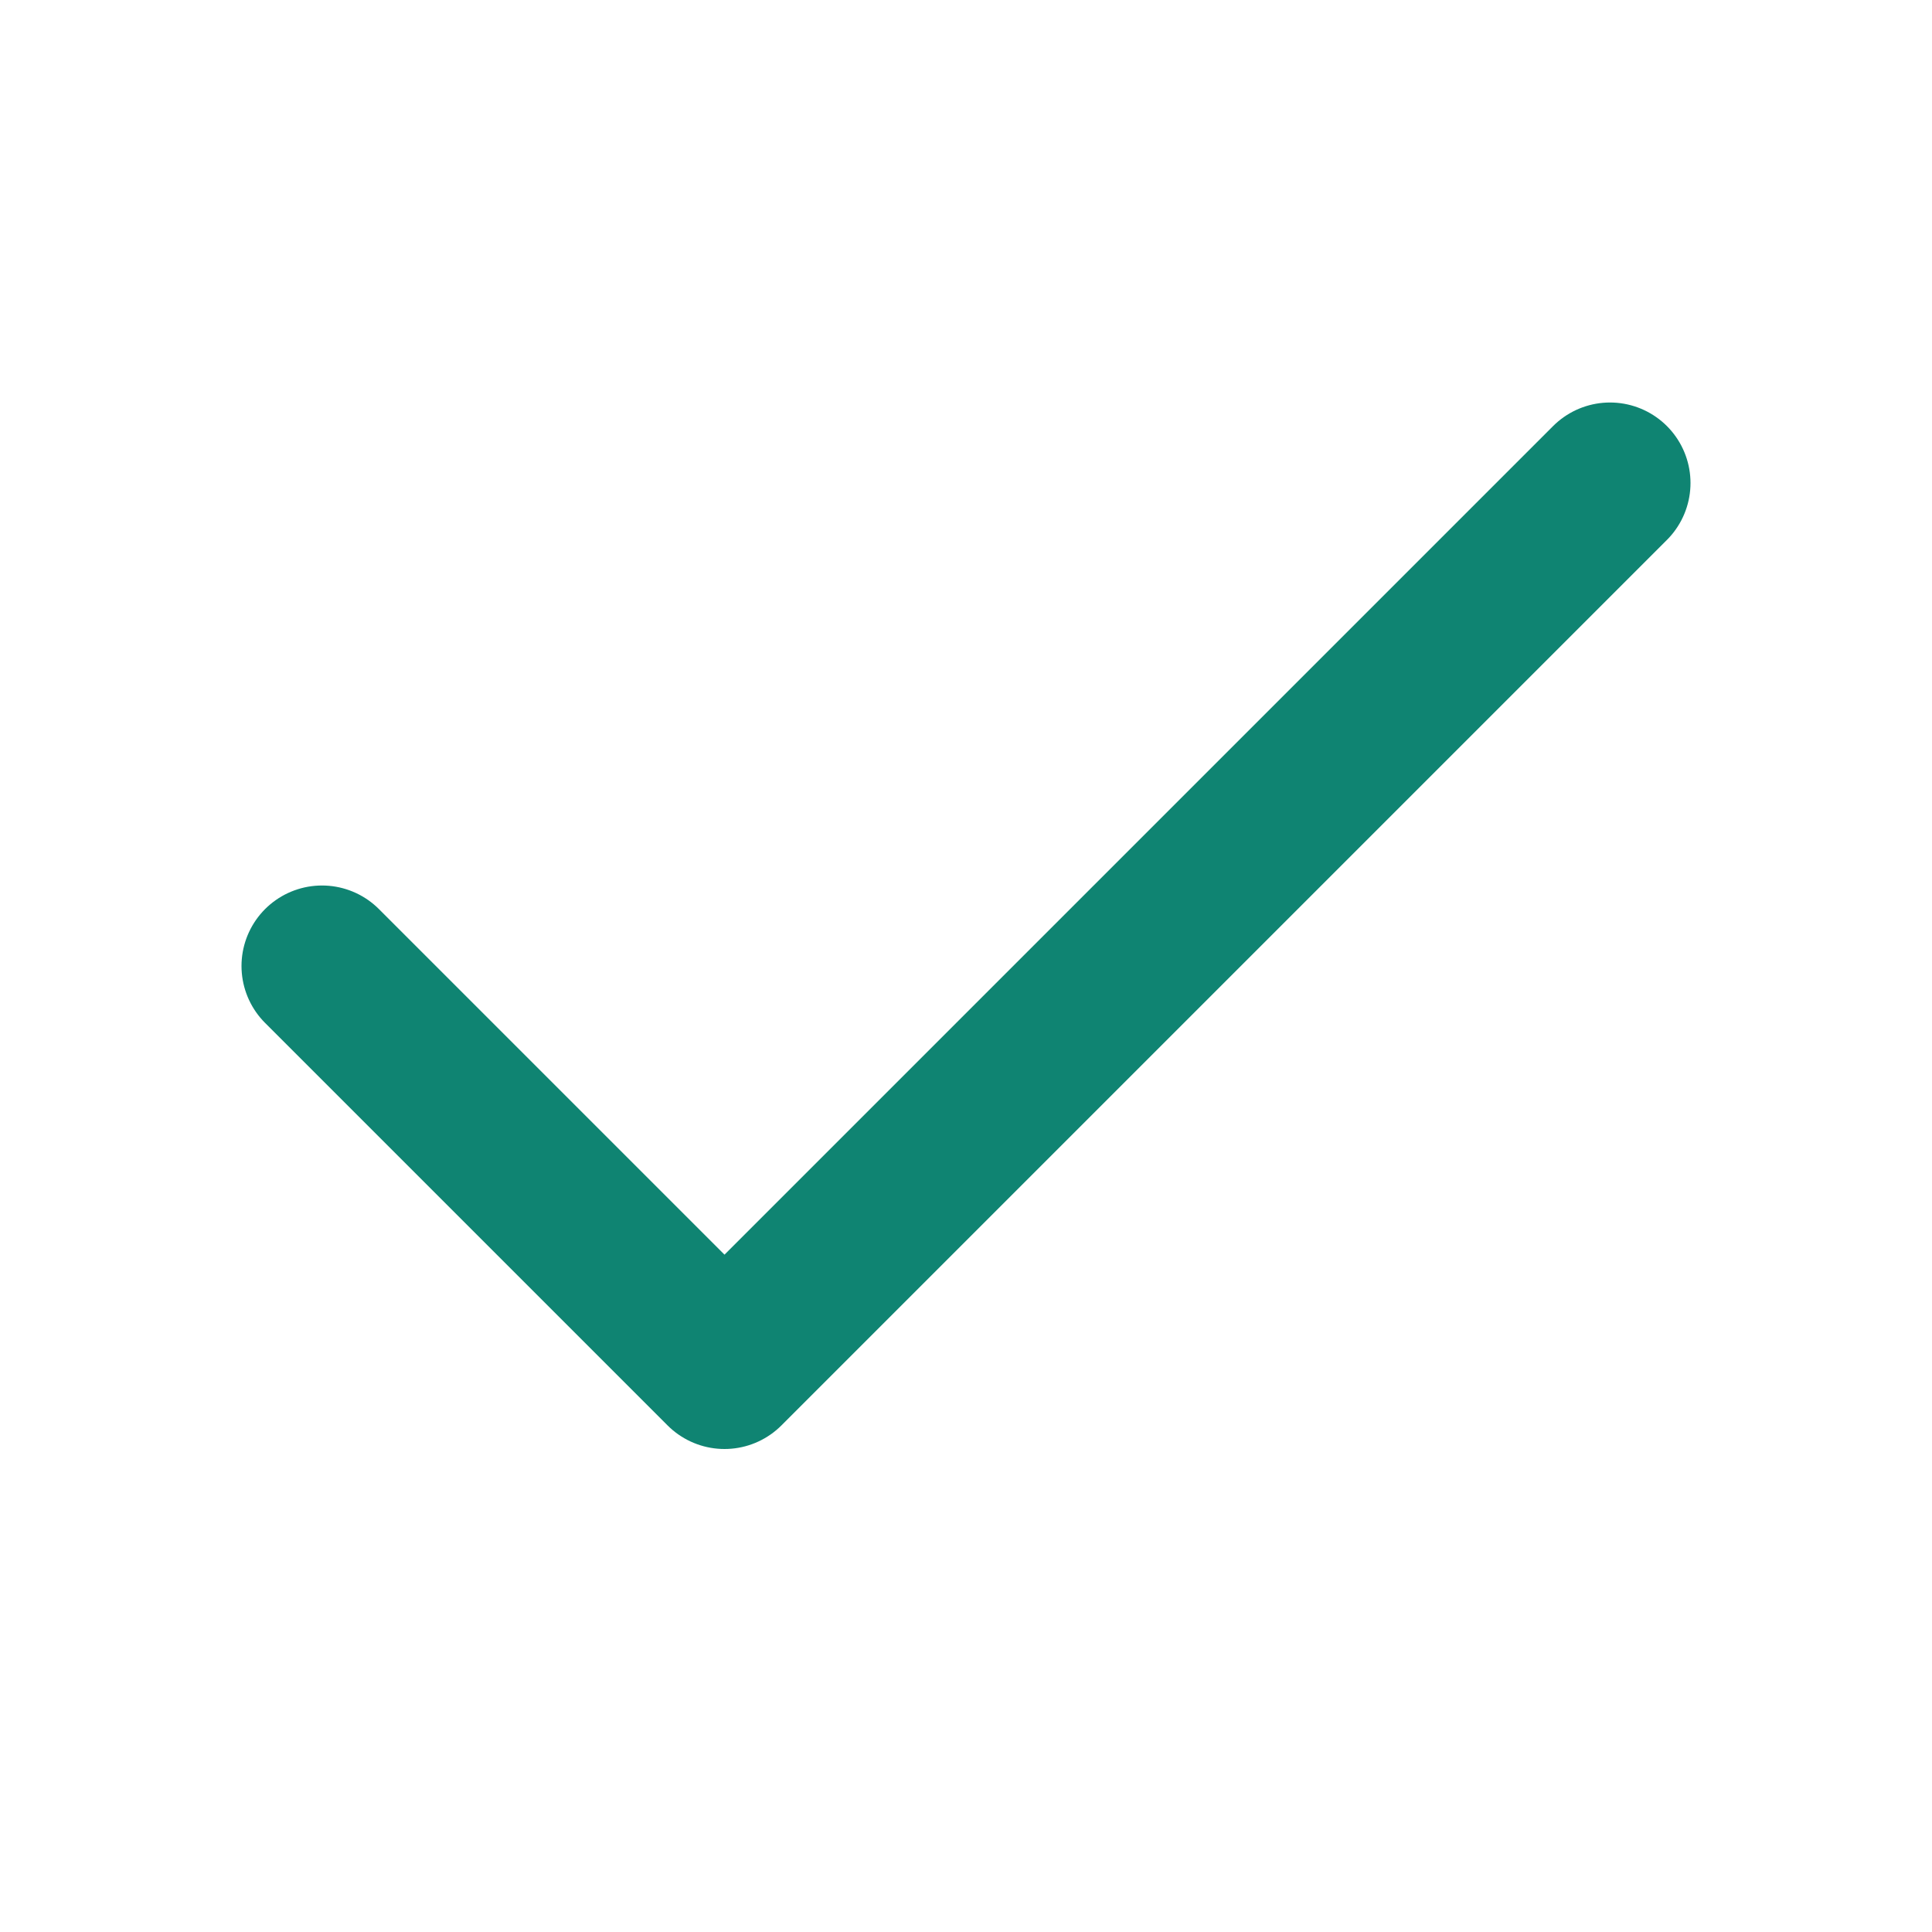
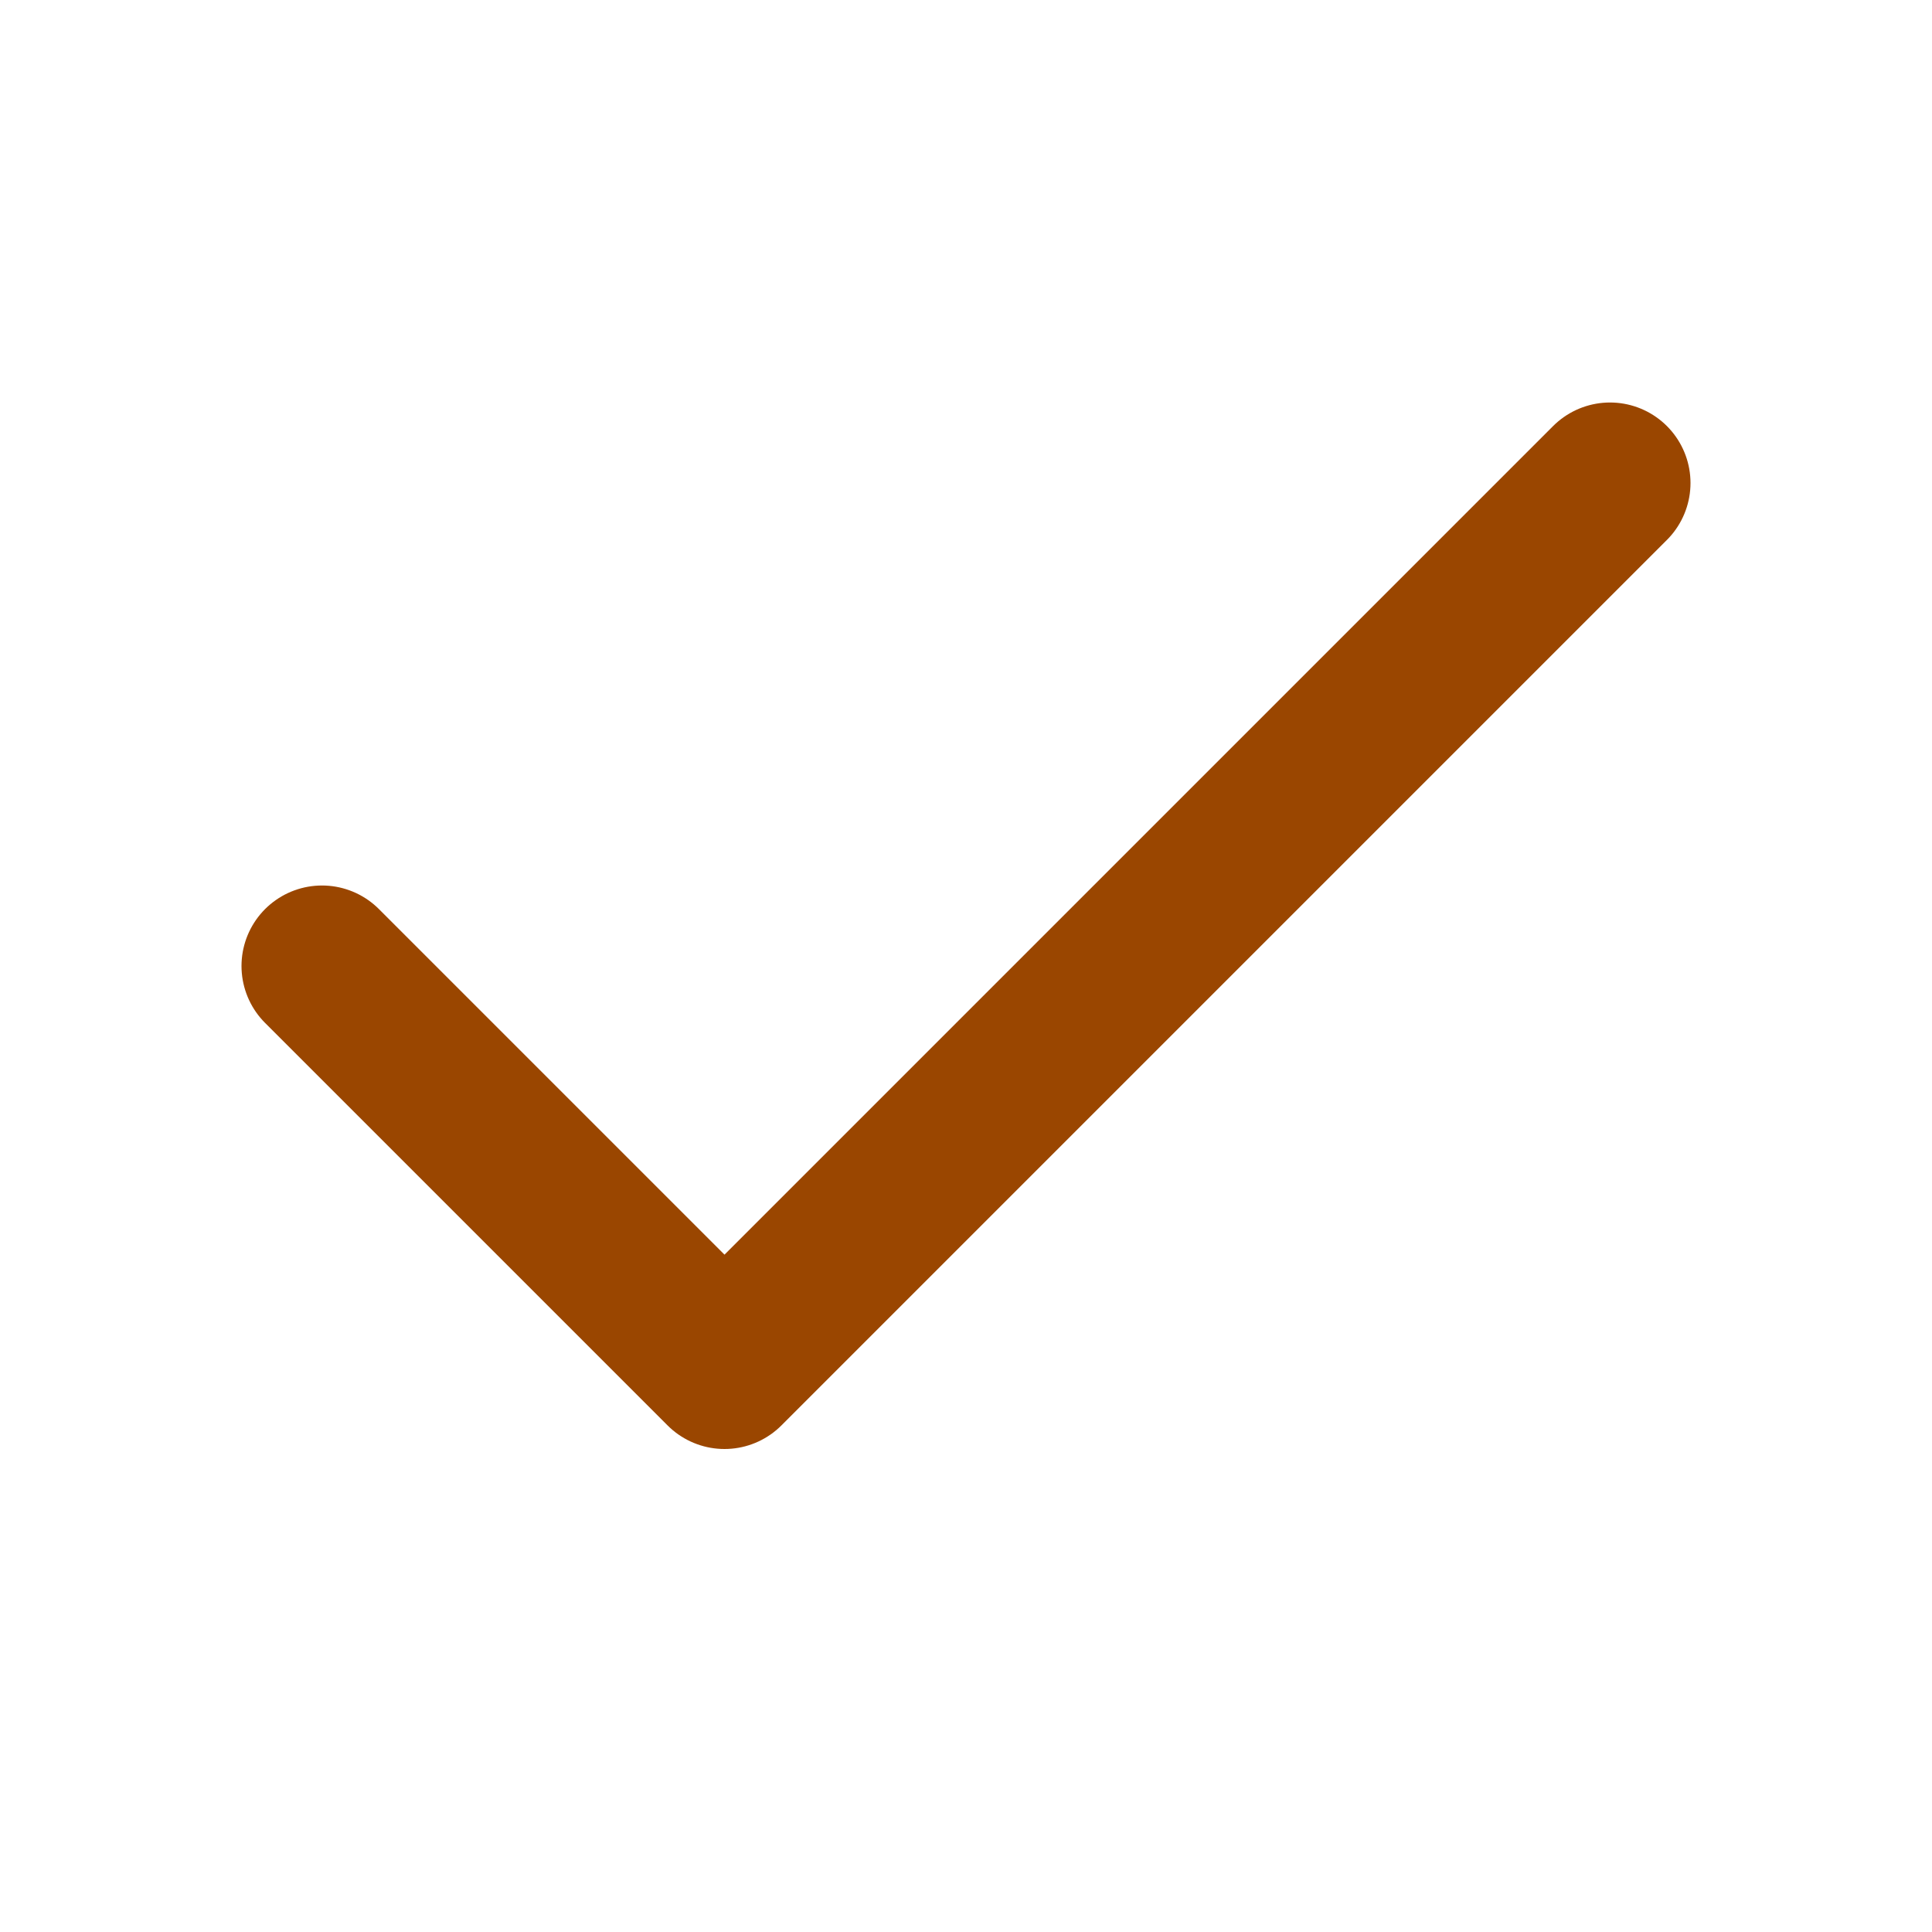
<svg xmlns="http://www.w3.org/2000/svg" width="24" height="24" viewBox="0 0 24 24" fill="none">
-   <path d="M20 6L9 17L4 12" stroke="#0F8472" stroke-width="2" stroke-linecap="round" stroke-linejoin="round" />
+   <path d="M20 6L9 17L4 12" stroke="#9a4600" stroke-width="2" stroke-linecap="round" stroke-linejoin="round" />
</svg>
